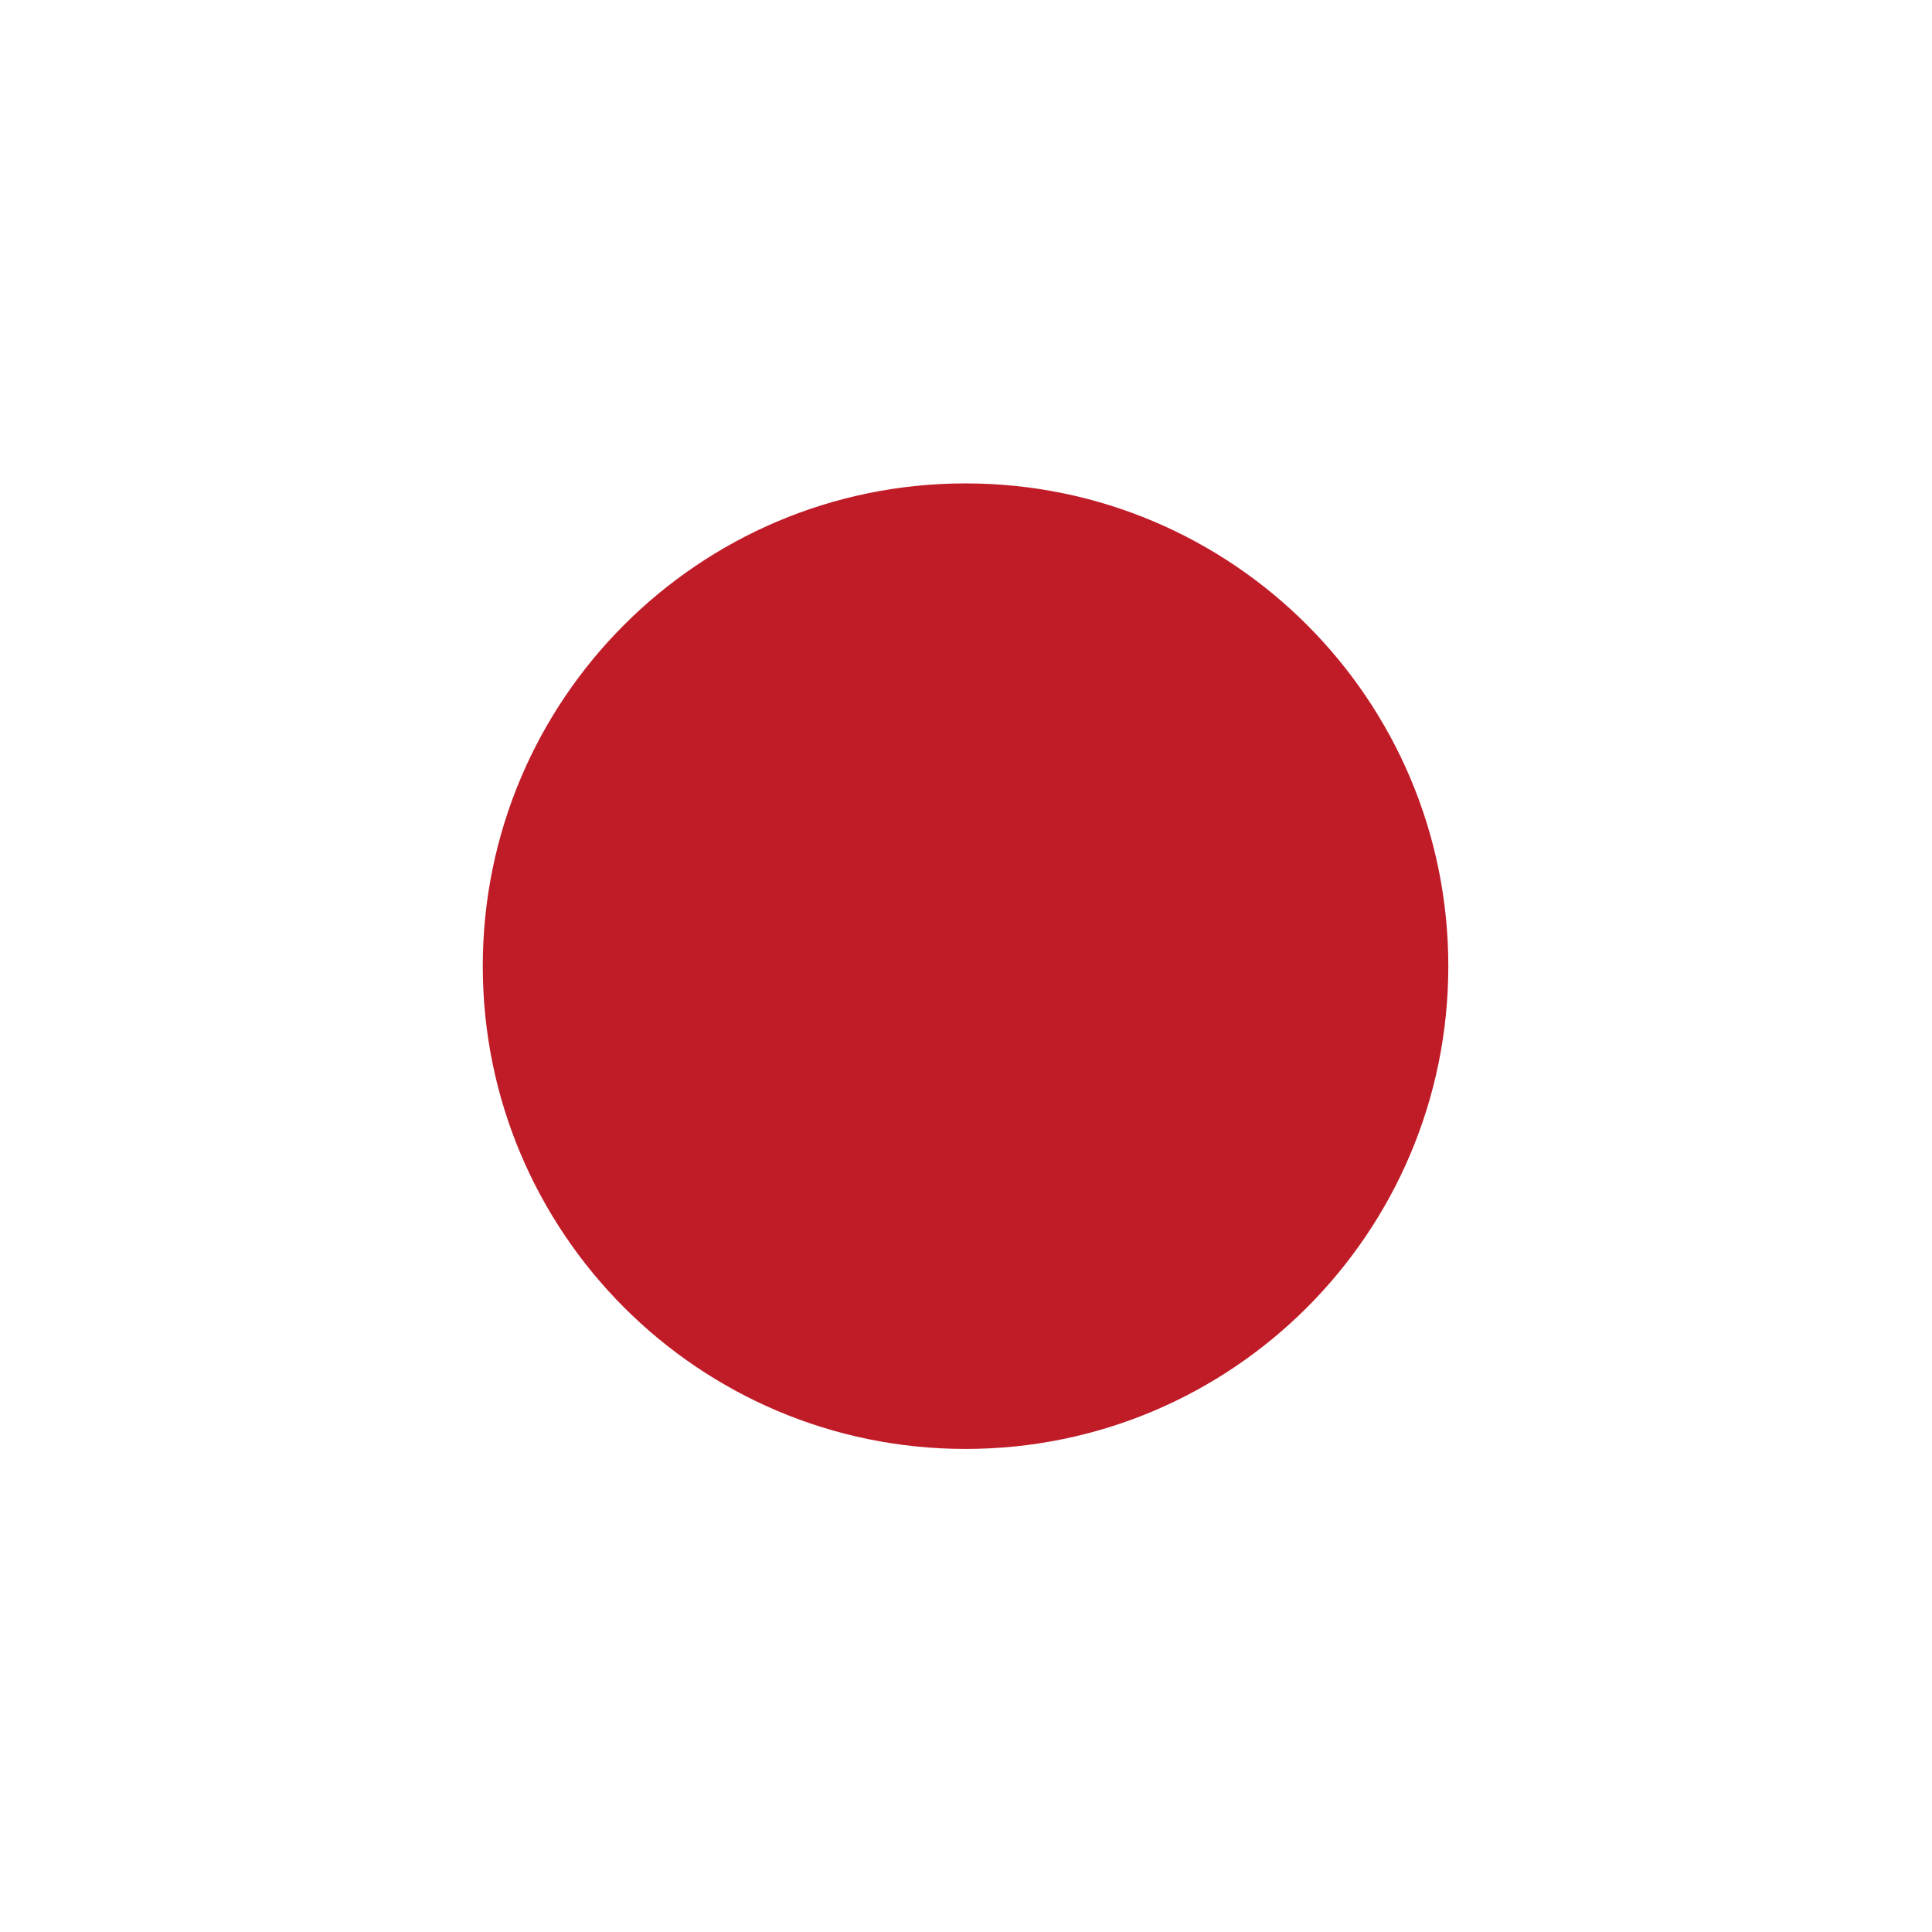
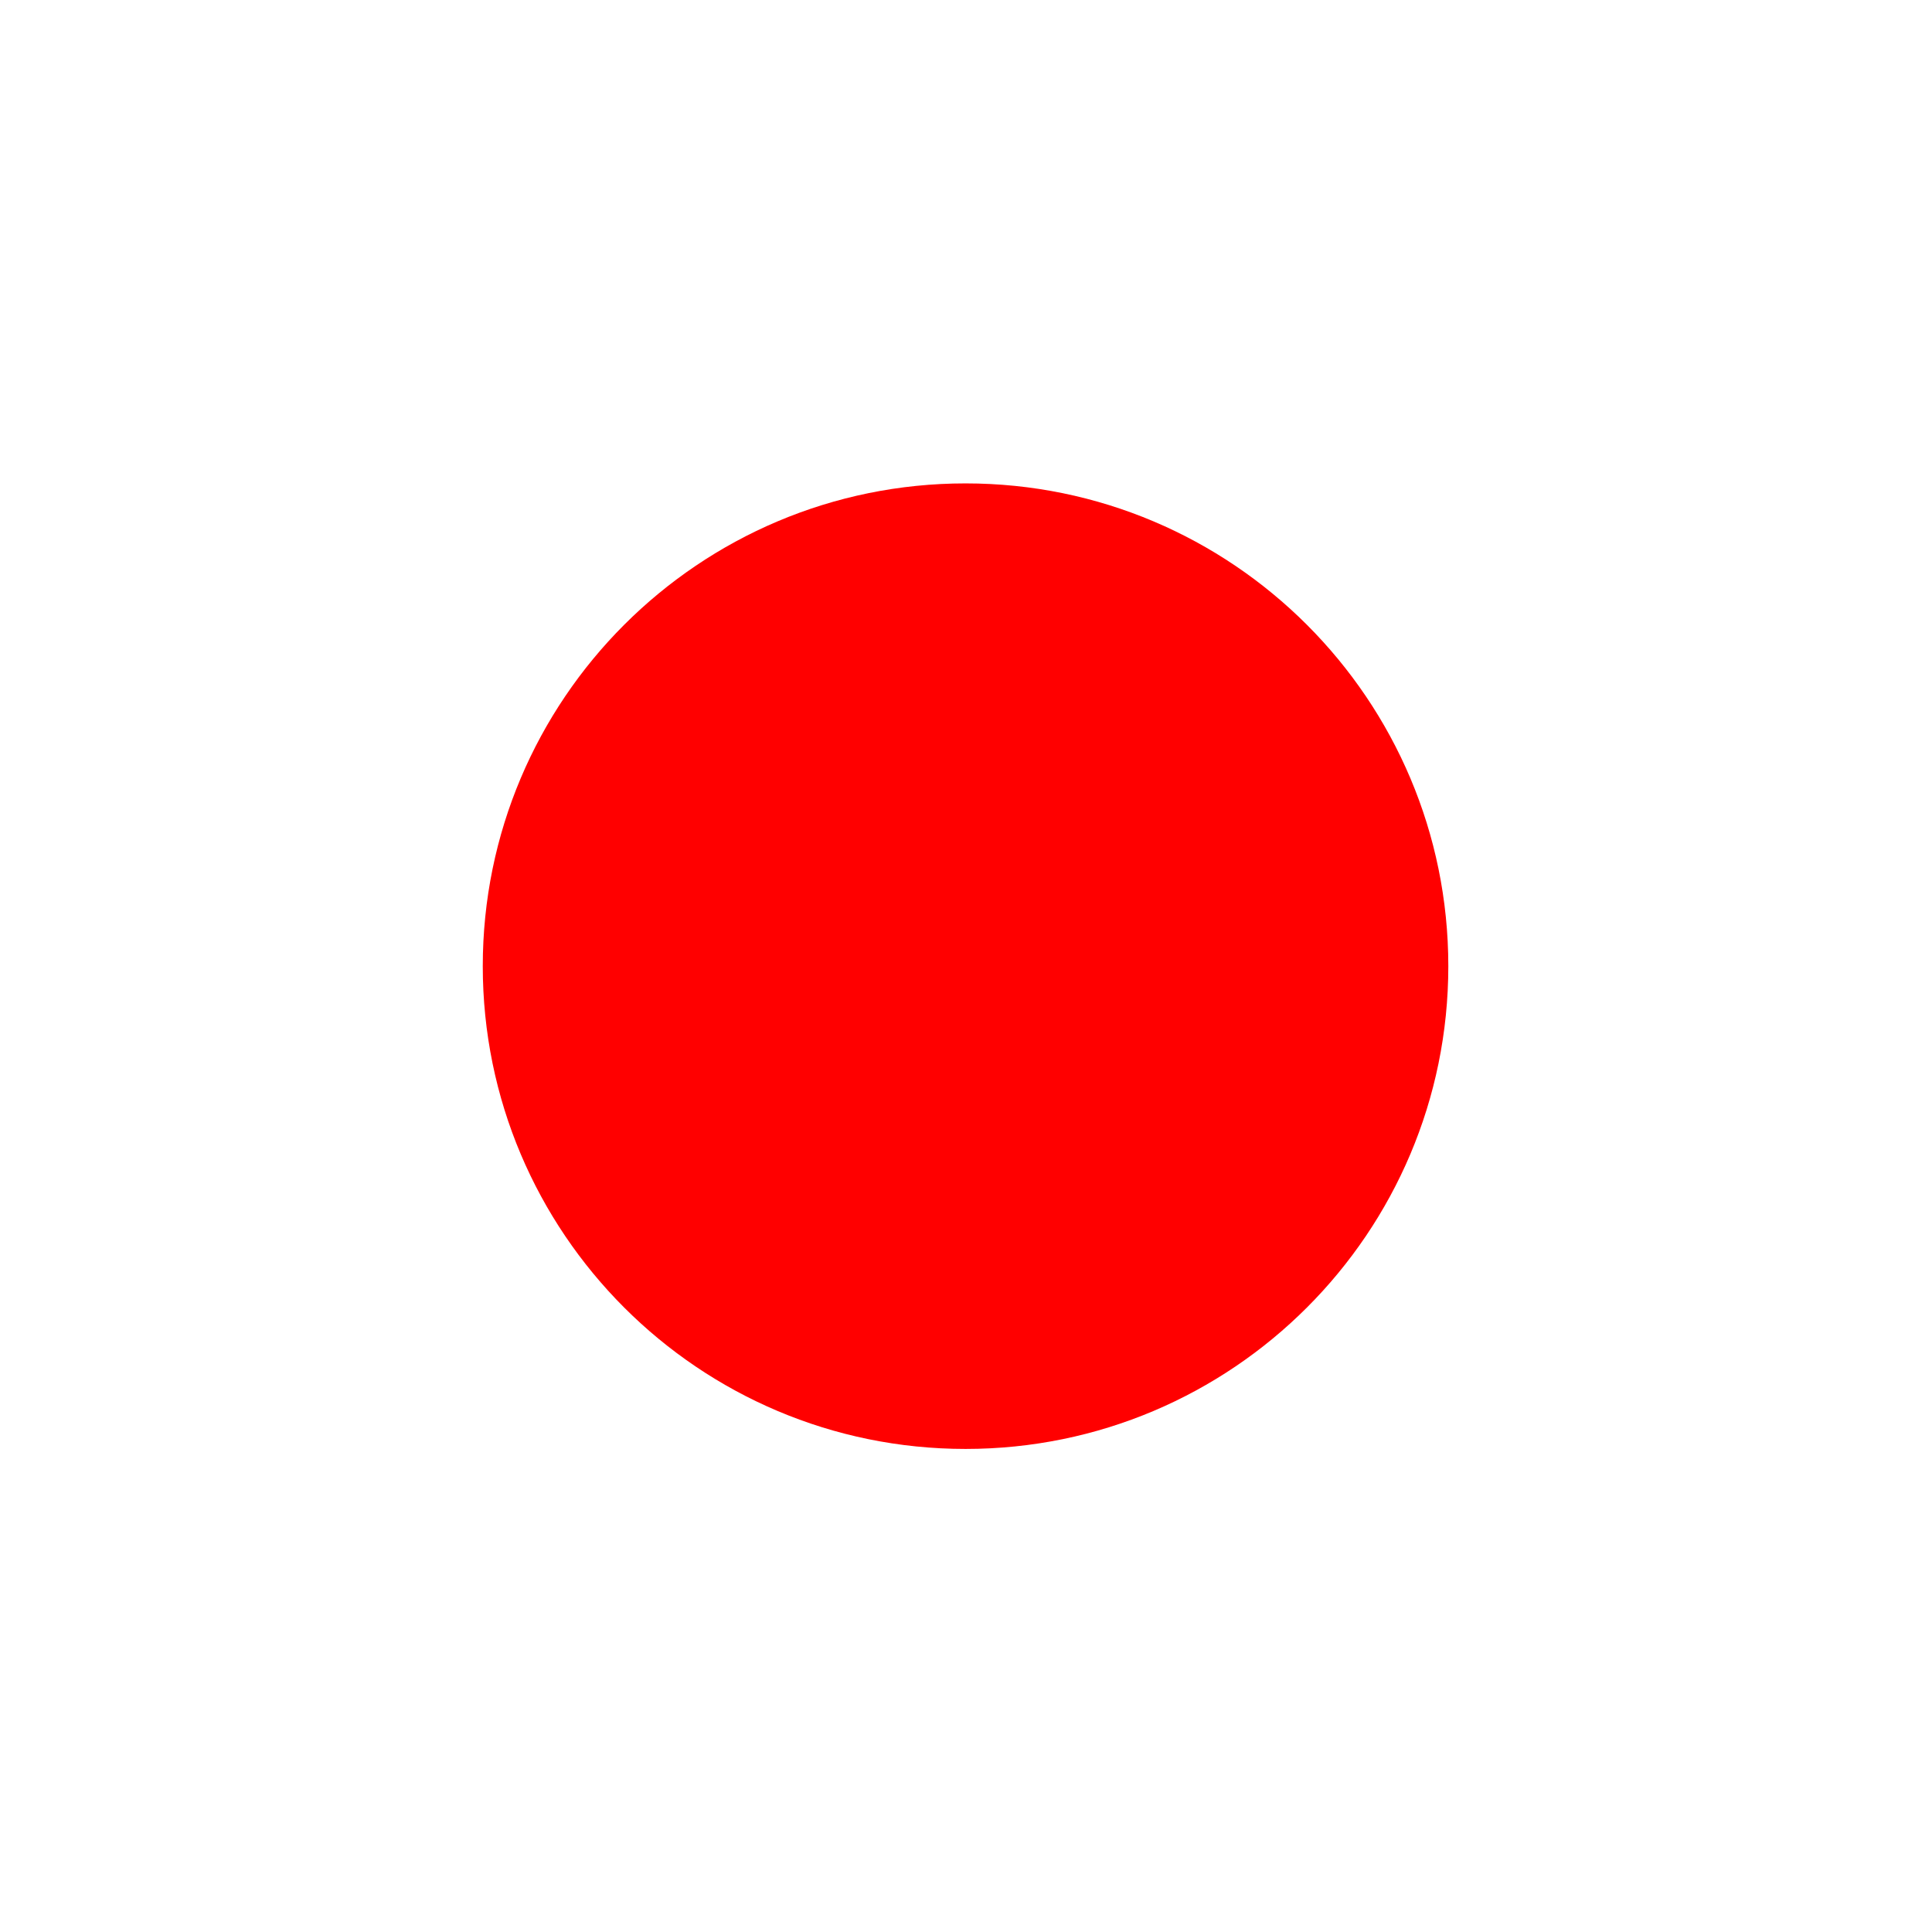
<svg xmlns="http://www.w3.org/2000/svg" id="svg8" version="1.1" viewBox="0 0 2.117 2.117" height="8" width="8">
  <defs id="defs2" />
  <g transform="translate(0,-294.8833)" id="layer1">
-     <circle r="0.529" cy="295.942" cx="1.058" id="path4544" style="fill:#c01c28;fill-opacity:1;stroke:none;stroke-width:0.066;stroke-linecap:round;stroke-linejoin:round;stroke-miterlimit:4;stroke-dasharray:none;stroke-dashoffset:0;stroke-opacity:1;paint-order:normal" />
+     <circle r="0.529" cy="295.942" cx="1.058" id="path4544" style="fill:#ff0000;fill-opacity:1;stroke:none;stroke-width:0.066;stroke-linecap:round;stroke-linejoin:round;stroke-miterlimit:4;stroke-dasharray:none;stroke-dashoffset:0;stroke-opacity:1;paint-order:normal" />
  </g>
</svg>
